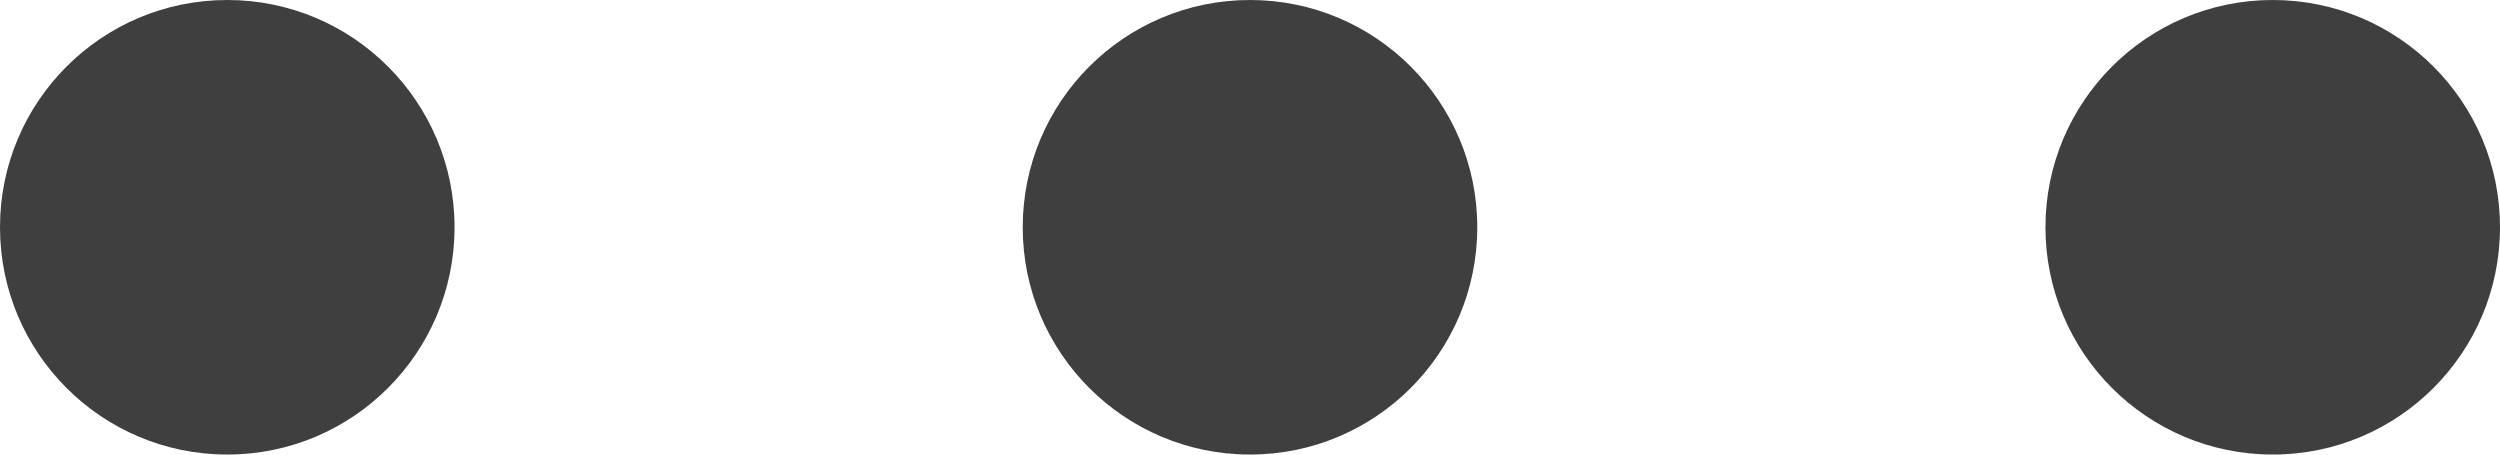
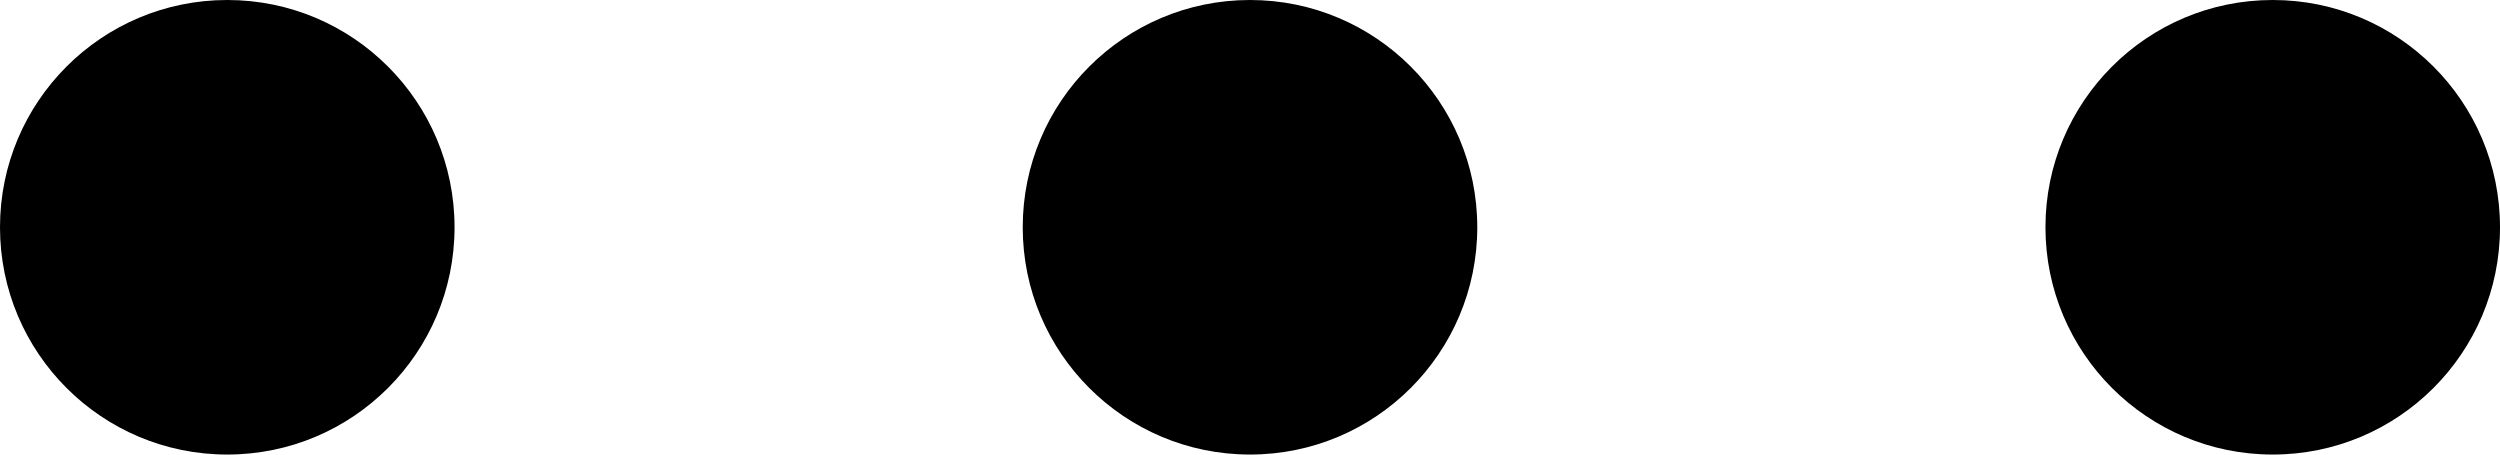
<svg xmlns="http://www.w3.org/2000/svg" width="22px" height="4px" viewBox="0 0 22 4" version="1.1">
  <defs />
  <g id="Symbols" stroke="none" stroke-width="1" fill="none" fill-rule="evenodd">
-     <g id="Icons" transform="translate(-99, -20)">
+     <g id="Icons-Copy-2" transform="translate(-99, -20)">
      <g id="Options" transform="translate(88, 0)">
        <rect id="Rectangle-1-Copy-2" x="0" y="0" width="44" height="44" />
-         <path d="M13,24 C14.105,24 15,23.105 15,22 C15,20.895 14.105,20 13,20 C11.895,20 11,20.895 11,22 C11,23.105 11.895,24 13,24 Z M22,24 C23.105,24 24,23.105 24,22 C24,20.895 23.105,20 22,20 C20.895,20 20,20.895 20,22 C20,23.105 20.895,24 22,24 Z M31,24 C32.105,24 33,23.105 33,22 C33,20.895 32.105,20 31,20 C29.895,20 29,20.895 29,22 C29,23.105 29.895,24 31,24 Z" id="Oval-1" fill="#3F3F3F" />
+         <path d="M13,24 C14.105,24 15,23.105 15,22 C15,20.895 14.105,20 13,20 C11.895,20 11,20.895 11,22 C11,23.105 11.895,24 13,24 Z M22,24 C23.105,24 24,23.105 24,22 C24,20.895 23.105,20 22,20 C20.895,20 20,20.895 20,22 C20,23.105 20.895,24 22,24 Z M31,24 C32.105,24 33,23.105 33,22 C33,20.895 32.105,20 31,20 C29.895,20 29,20.895 29,22 C29,23.105 29.895,24 31,24 Z" id="Oval-1" fill="#000000" />
      </g>
    </g>
  </g>
</svg>
